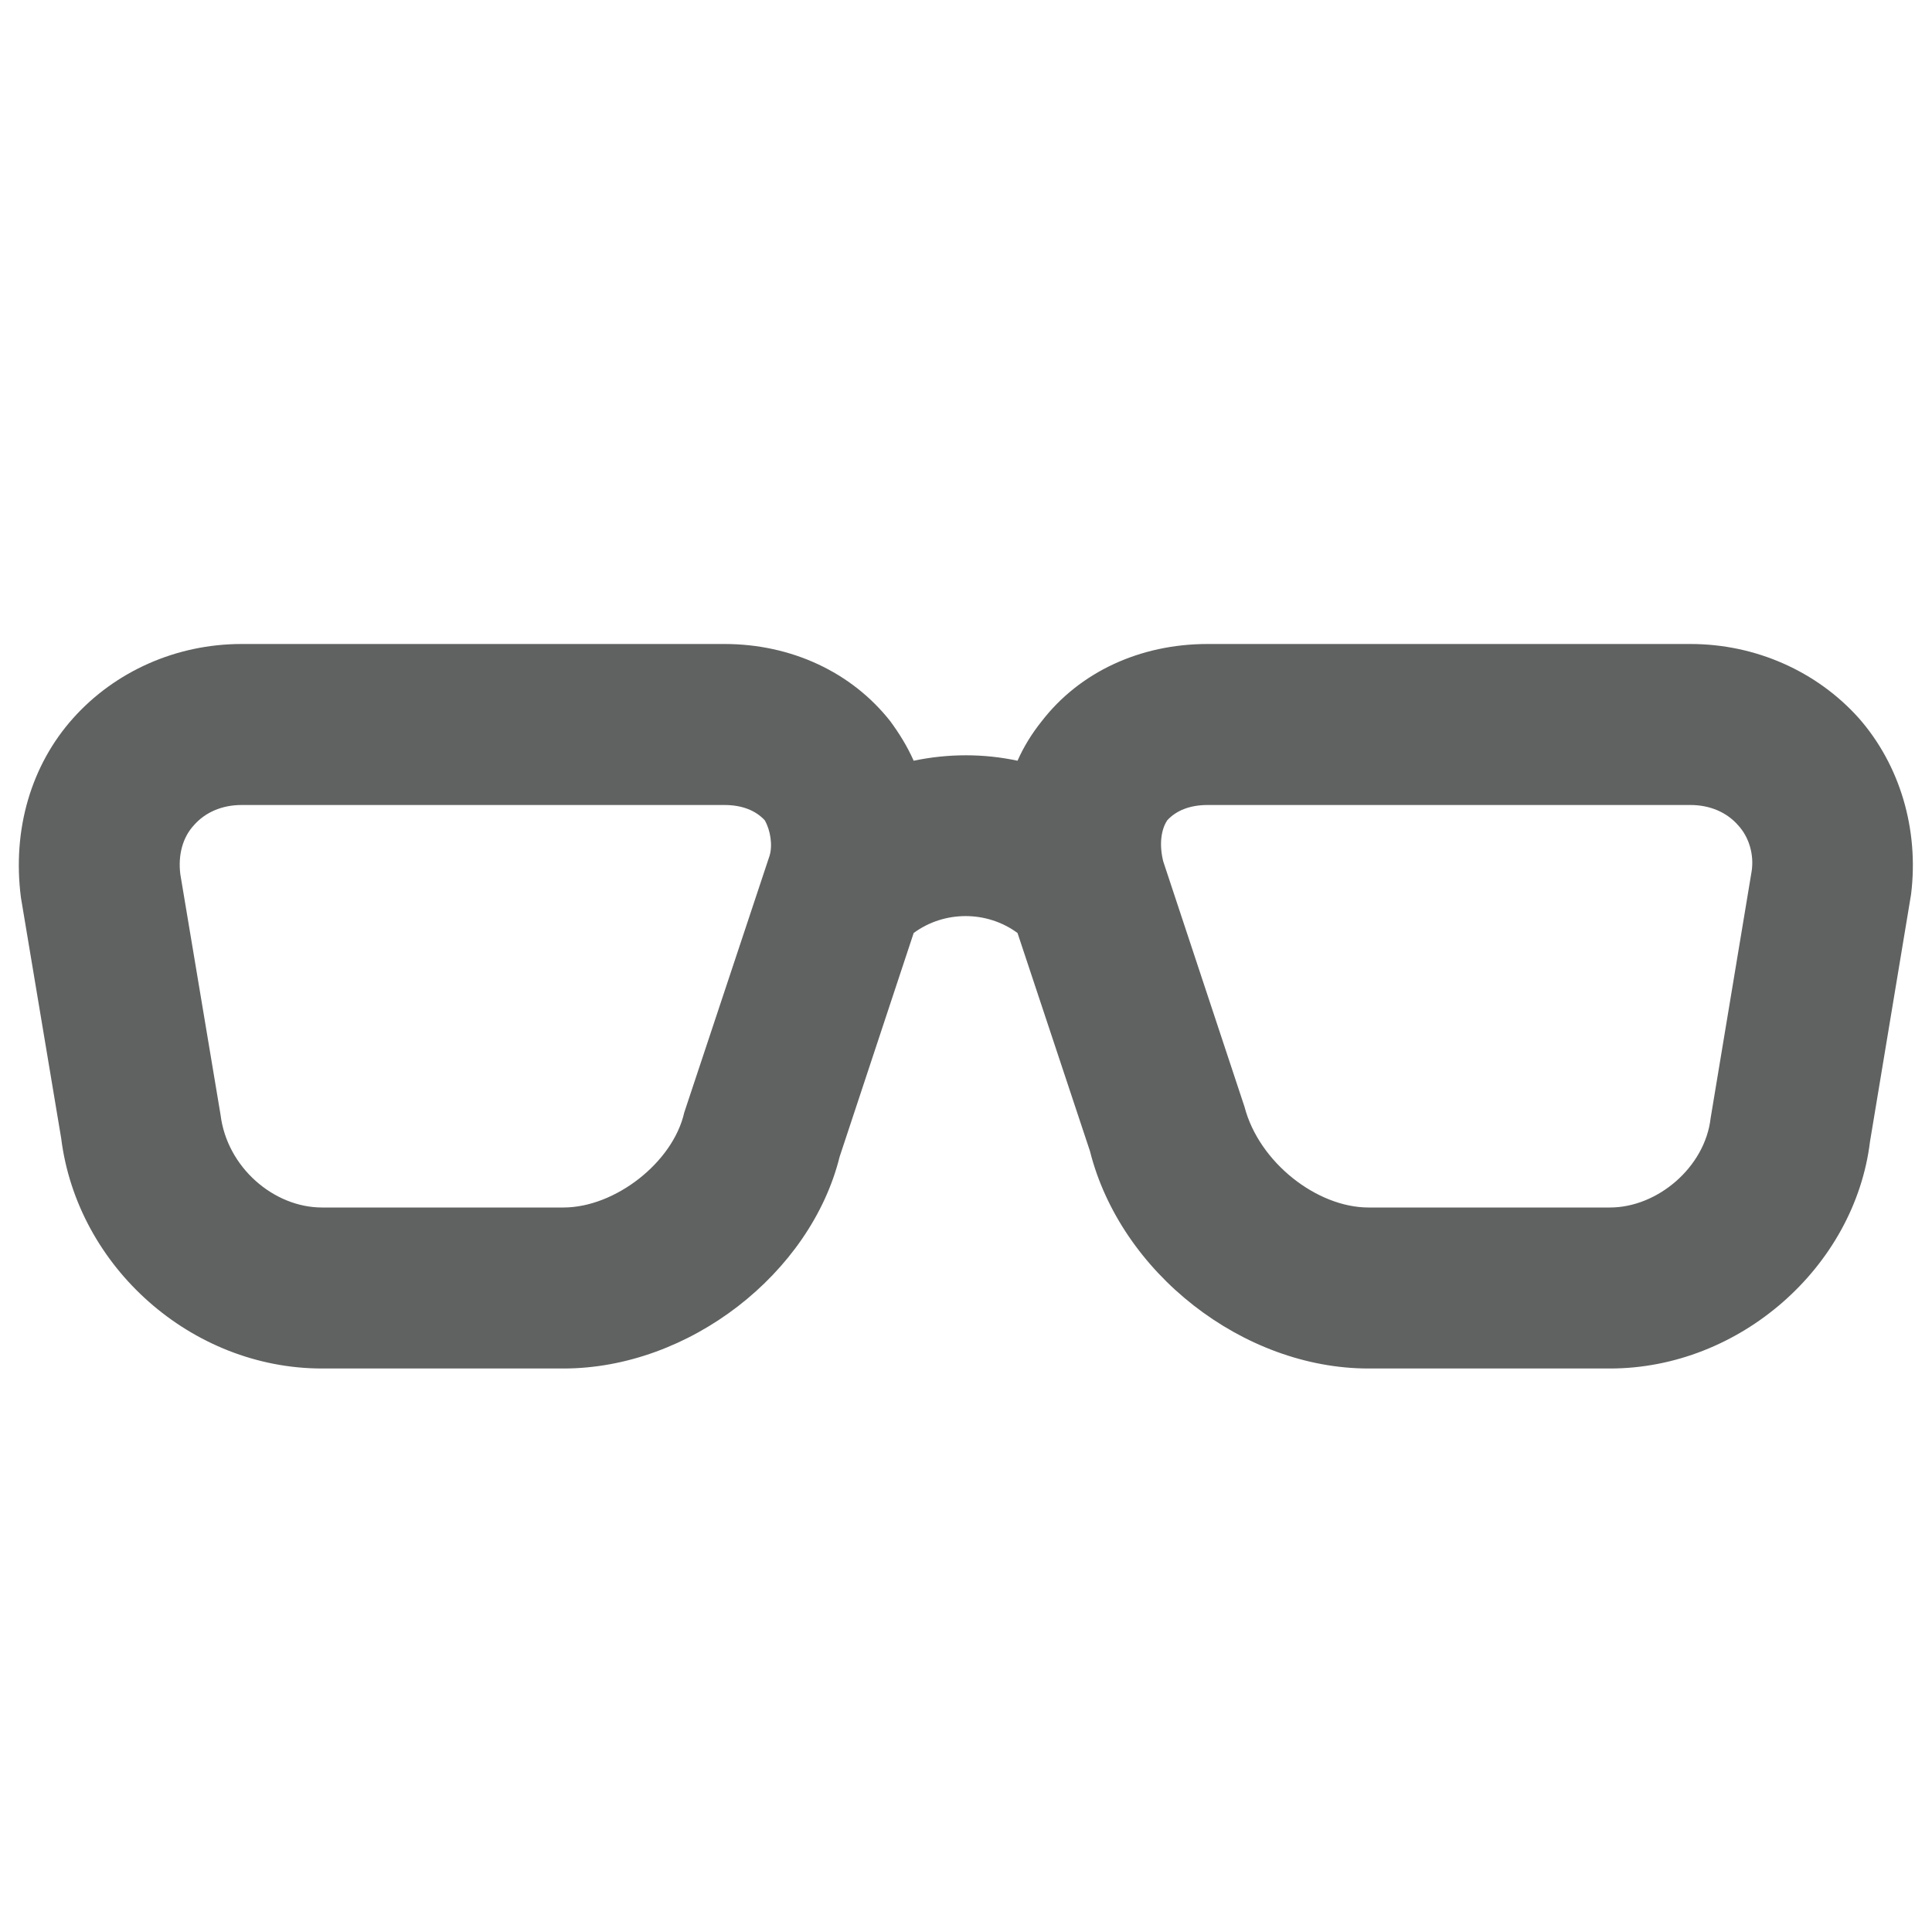
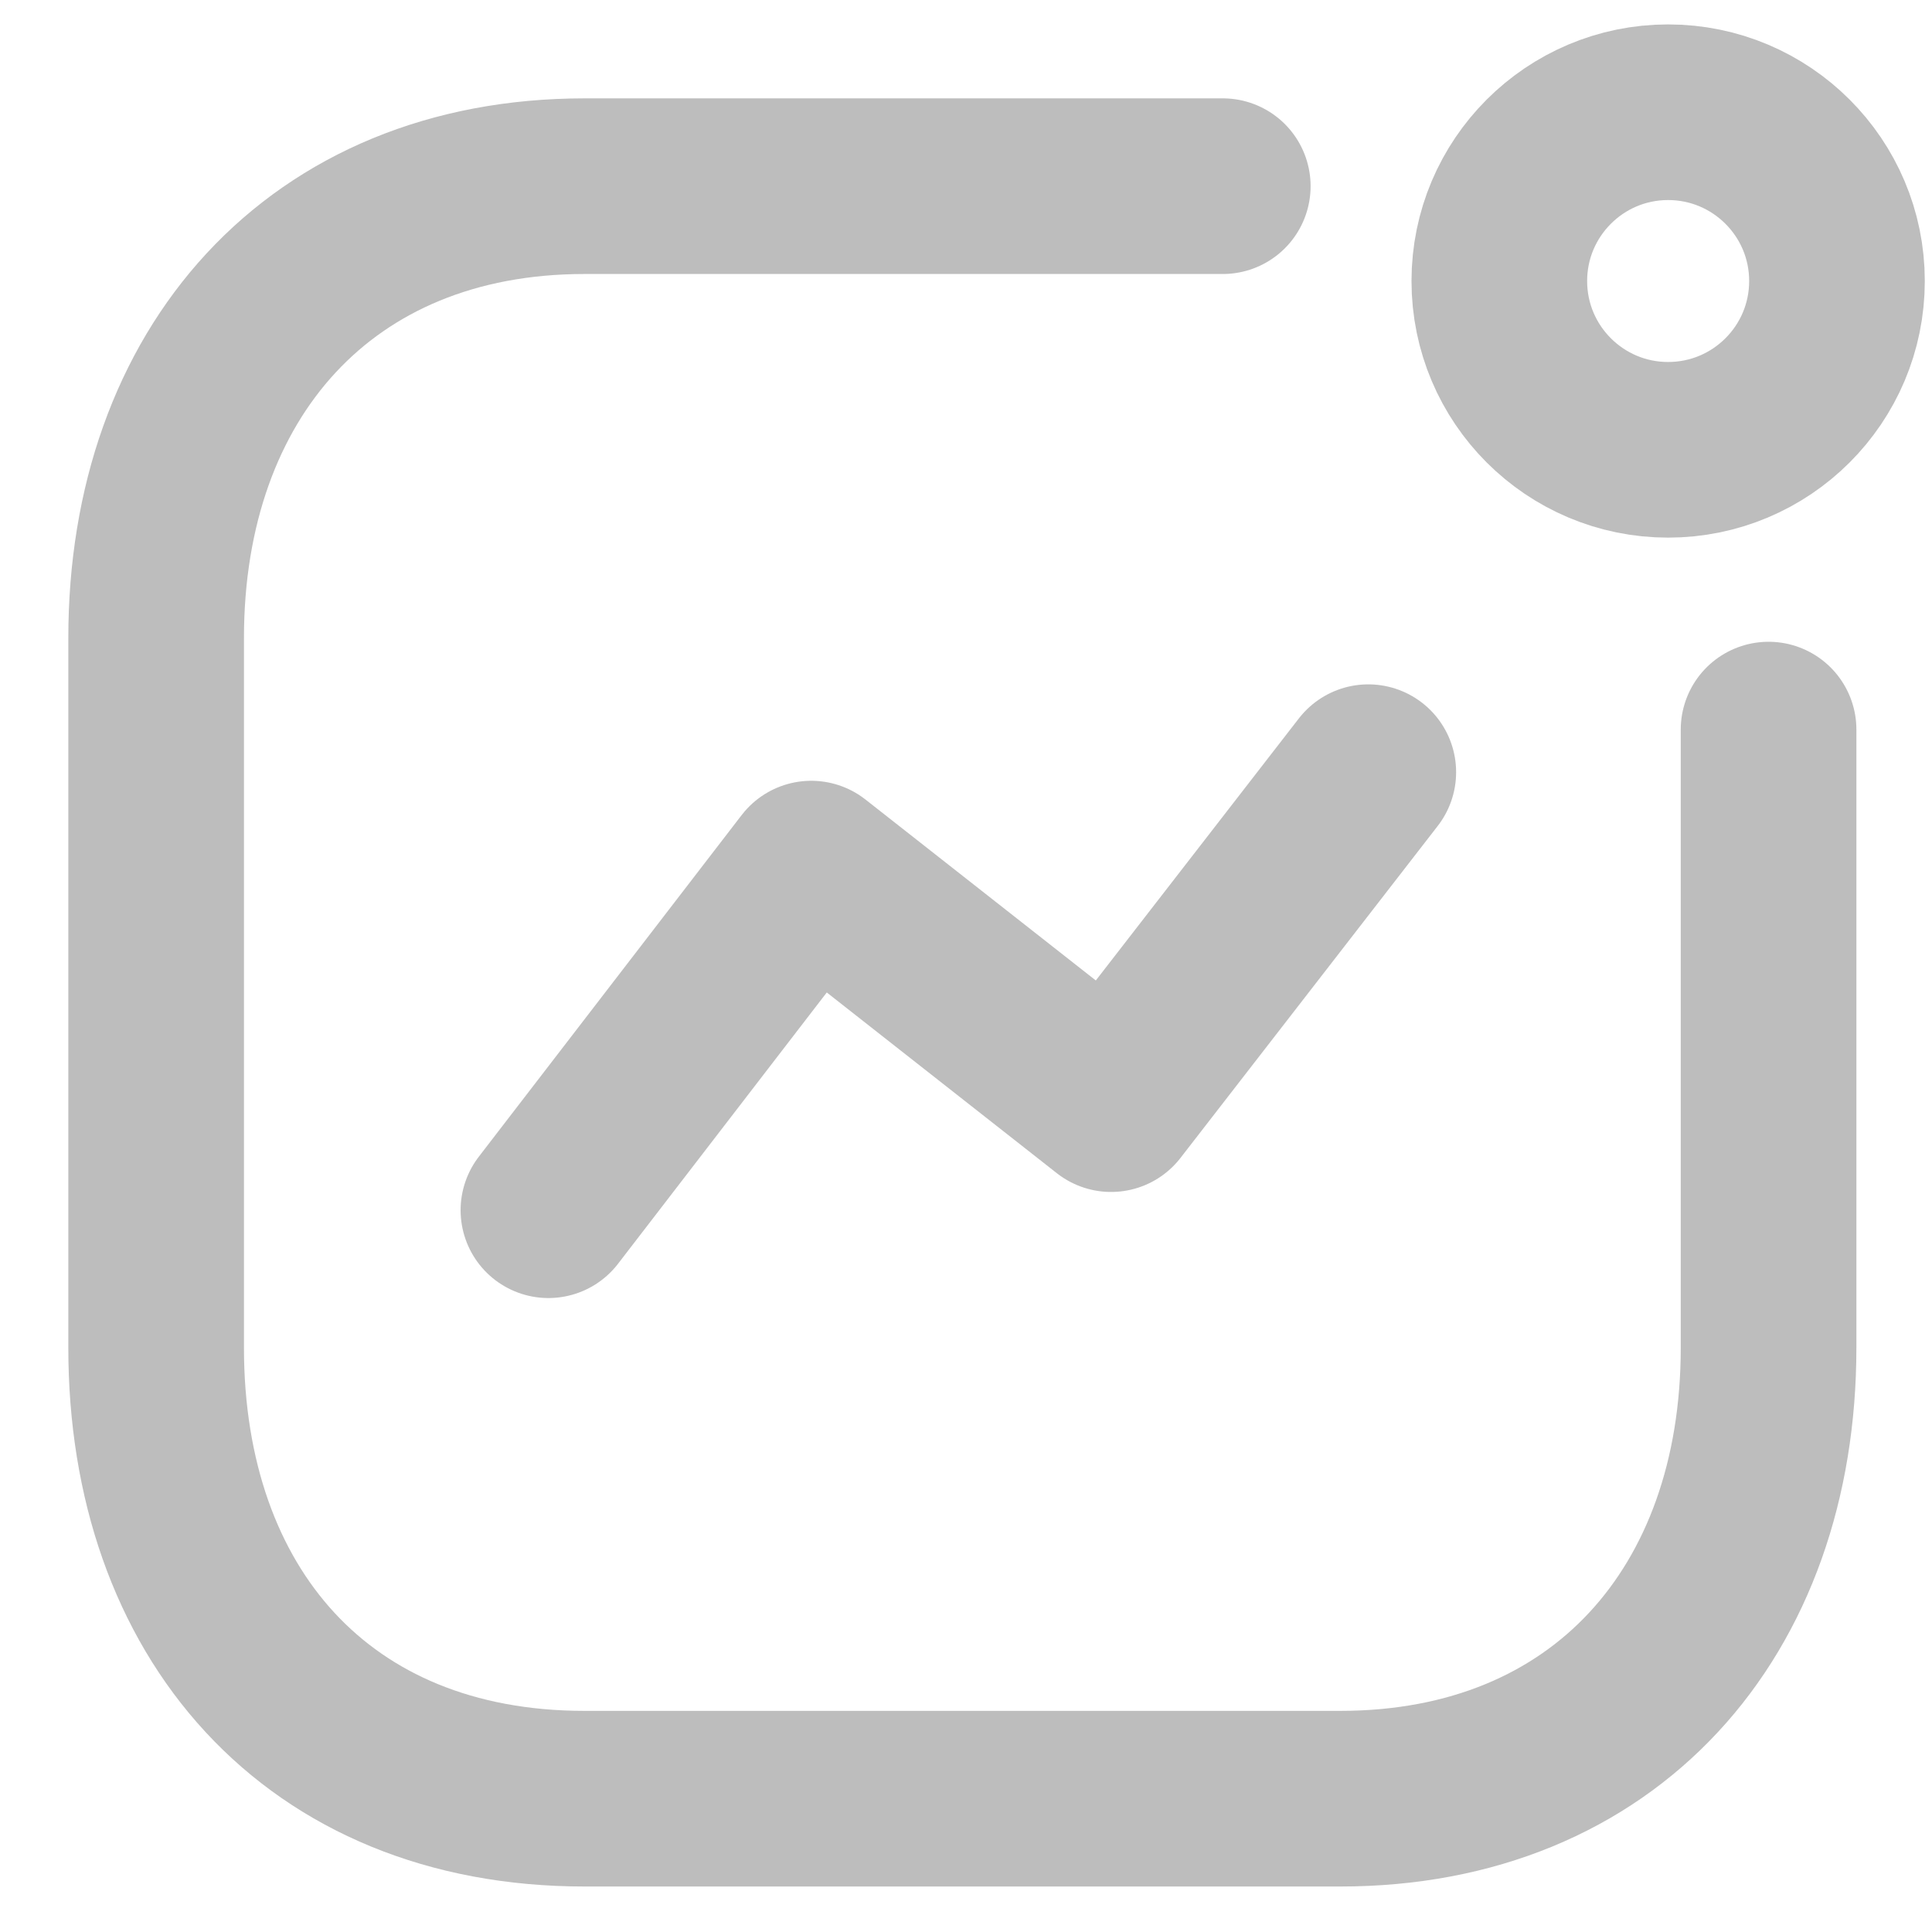
- <svg xmlns="http://www.w3.org/2000/svg" width="24" height="24" viewBox="0 0 24 24" fill="none">
-   <path d="M3 10C2.76 10 2.55 10.09 2.41 10.25C2.27 10.4 2.21 10.62 2.24 10.86L2.74 13.85C2.82 14.5 3.4 15 4 15H7C7.64 15 8.36 14.44 8.5 13.82L9.56 10.63C9.6 10.5 9.57 10.31 9.5 10.19C9.39 10.07 9.22 10 9 10H3ZM7 17H4C2.38 17 0.96 15.74 0.76 14.14L0.26 11.15C0.15 10.3 0.39 9.5 0.91 8.92C1.43 8.34 2.19 8 3 8H9C9.83 8 10.58 8.35 11.06 8.96C11.17 9.11 11.27 9.27 11.35 9.45C11.78 9.36 12.22 9.36 12.64 9.45C12.72 9.27 12.82 9.11 12.94 8.96C13.41 8.35 14.16 8 15 8H21C21.81 8 22.57 8.34 23.09 8.92C23.6 9.5 23.84 10.3 23.74 11.11L23.23 14.18C23.04 15.74 21.61 17 20 17H17C15.44 17 13.92 15.81 13.54 14.3L12.64 11.59C12.26 11.31 11.73 11.31 11.35 11.59L10.43 14.37C10.07 15.82 8.56 17 7 17ZM15 10C14.78 10 14.61 10.07 14.5 10.19C14.42 10.31 14.4 10.5 14.45 10.7L15.46 13.75C15.64 14.44 16.36 15 17 15H20C20.59 15 21.18 14.5 21.25 13.89L21.76 10.82C21.79 10.62 21.73 10.4 21.59 10.25C21.45 10.09 21.24 10 21 10H15Z" fill="#606161" />
+ <svg xmlns="http://www.w3.org/2000/svg" width="22" height="22" viewBox="0 0 22 22" fill="none">
+   <path d="M6.245 13.781L9.238 9.891L12.652 12.573L15.581 8.793" stroke="#BDBDBD" stroke-width="2" stroke-linecap="round" stroke-linejoin="round" />
+   <path fill-rule="evenodd" clip-rule="evenodd" d="M18.995 5.122C20.057 5.122 20.918 4.262 20.918 3.2C20.918 2.139 20.057 1.278 18.995 1.278C17.934 1.278 17.073 2.139 17.073 3.2C17.073 4.262 17.934 5.122 18.995 5.122Z" stroke="#BDBDBD" stroke-width="2" stroke-linecap="round" stroke-linejoin="round" />
+   <path d="M13.924 2.12H6.657C3.645 2.12 1.778 4.253 1.778 7.264V15.347C1.778 18.358 3.608 20.482 6.657 20.482H15.261C18.272 20.482 20.139 18.358 20.139 15.347V8.308" stroke="#BDBDBD" stroke-width="2" stroke-linecap="round" stroke-linejoin="round" />
</svg>
